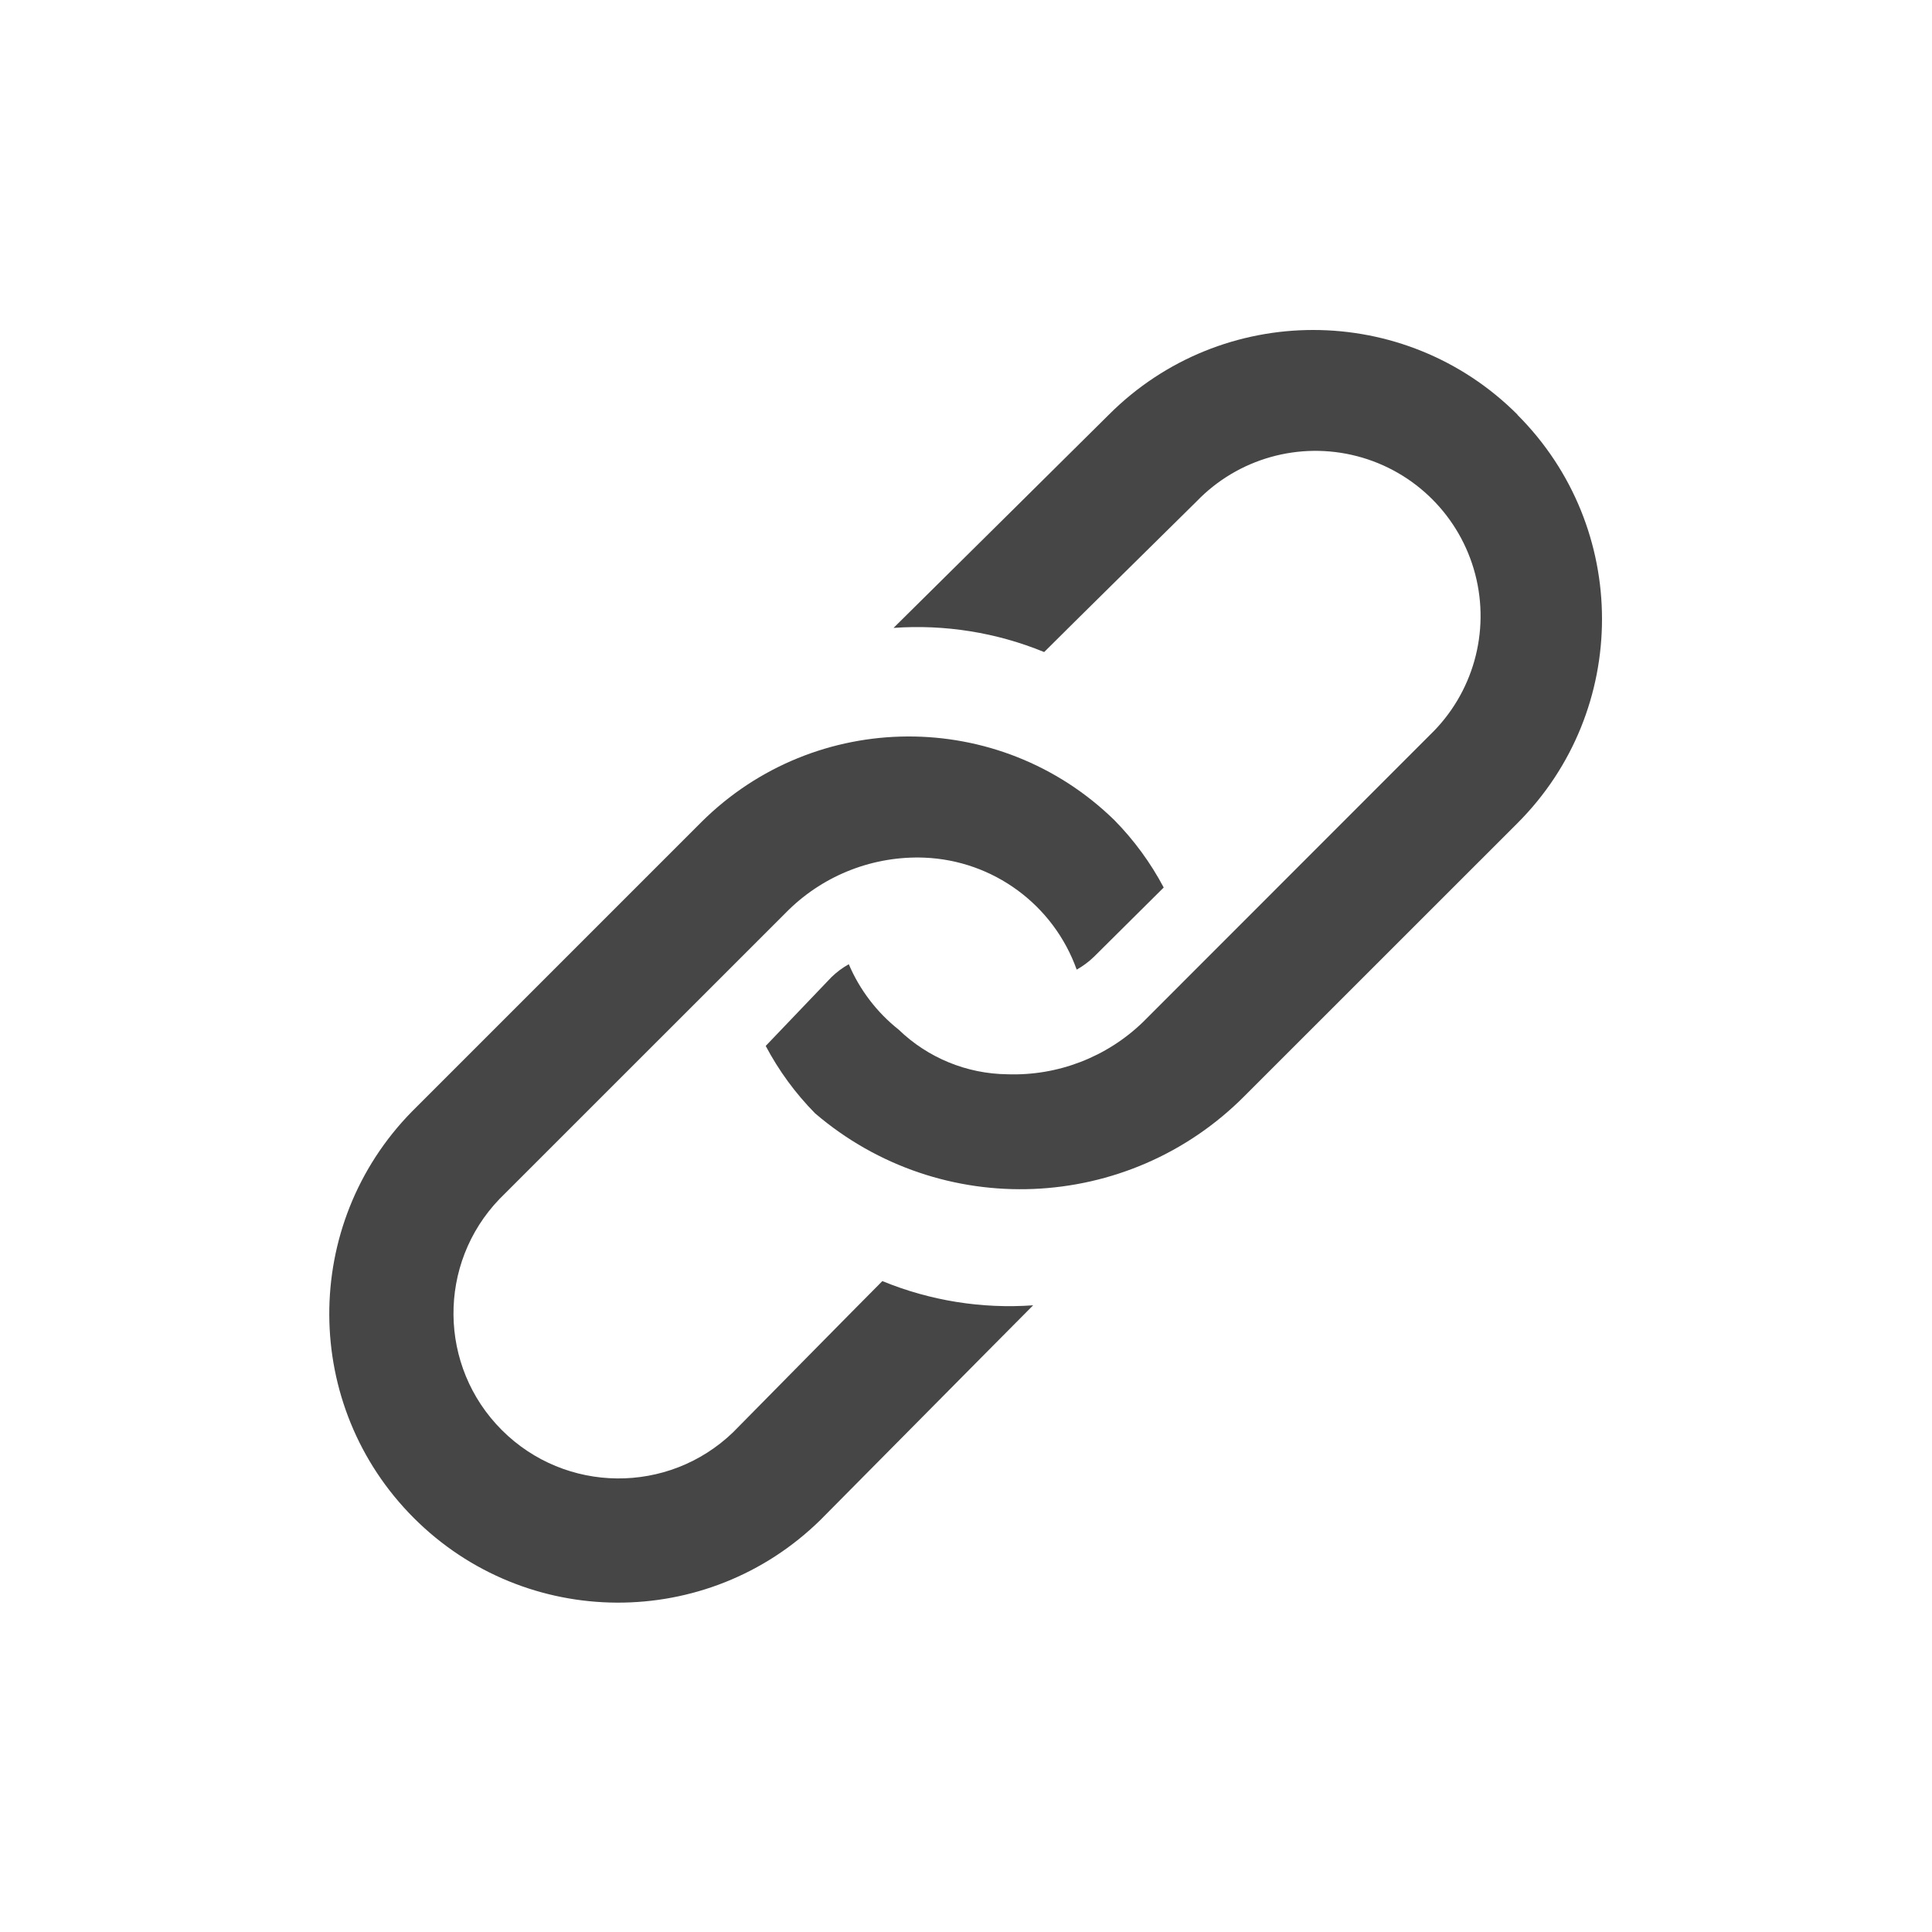
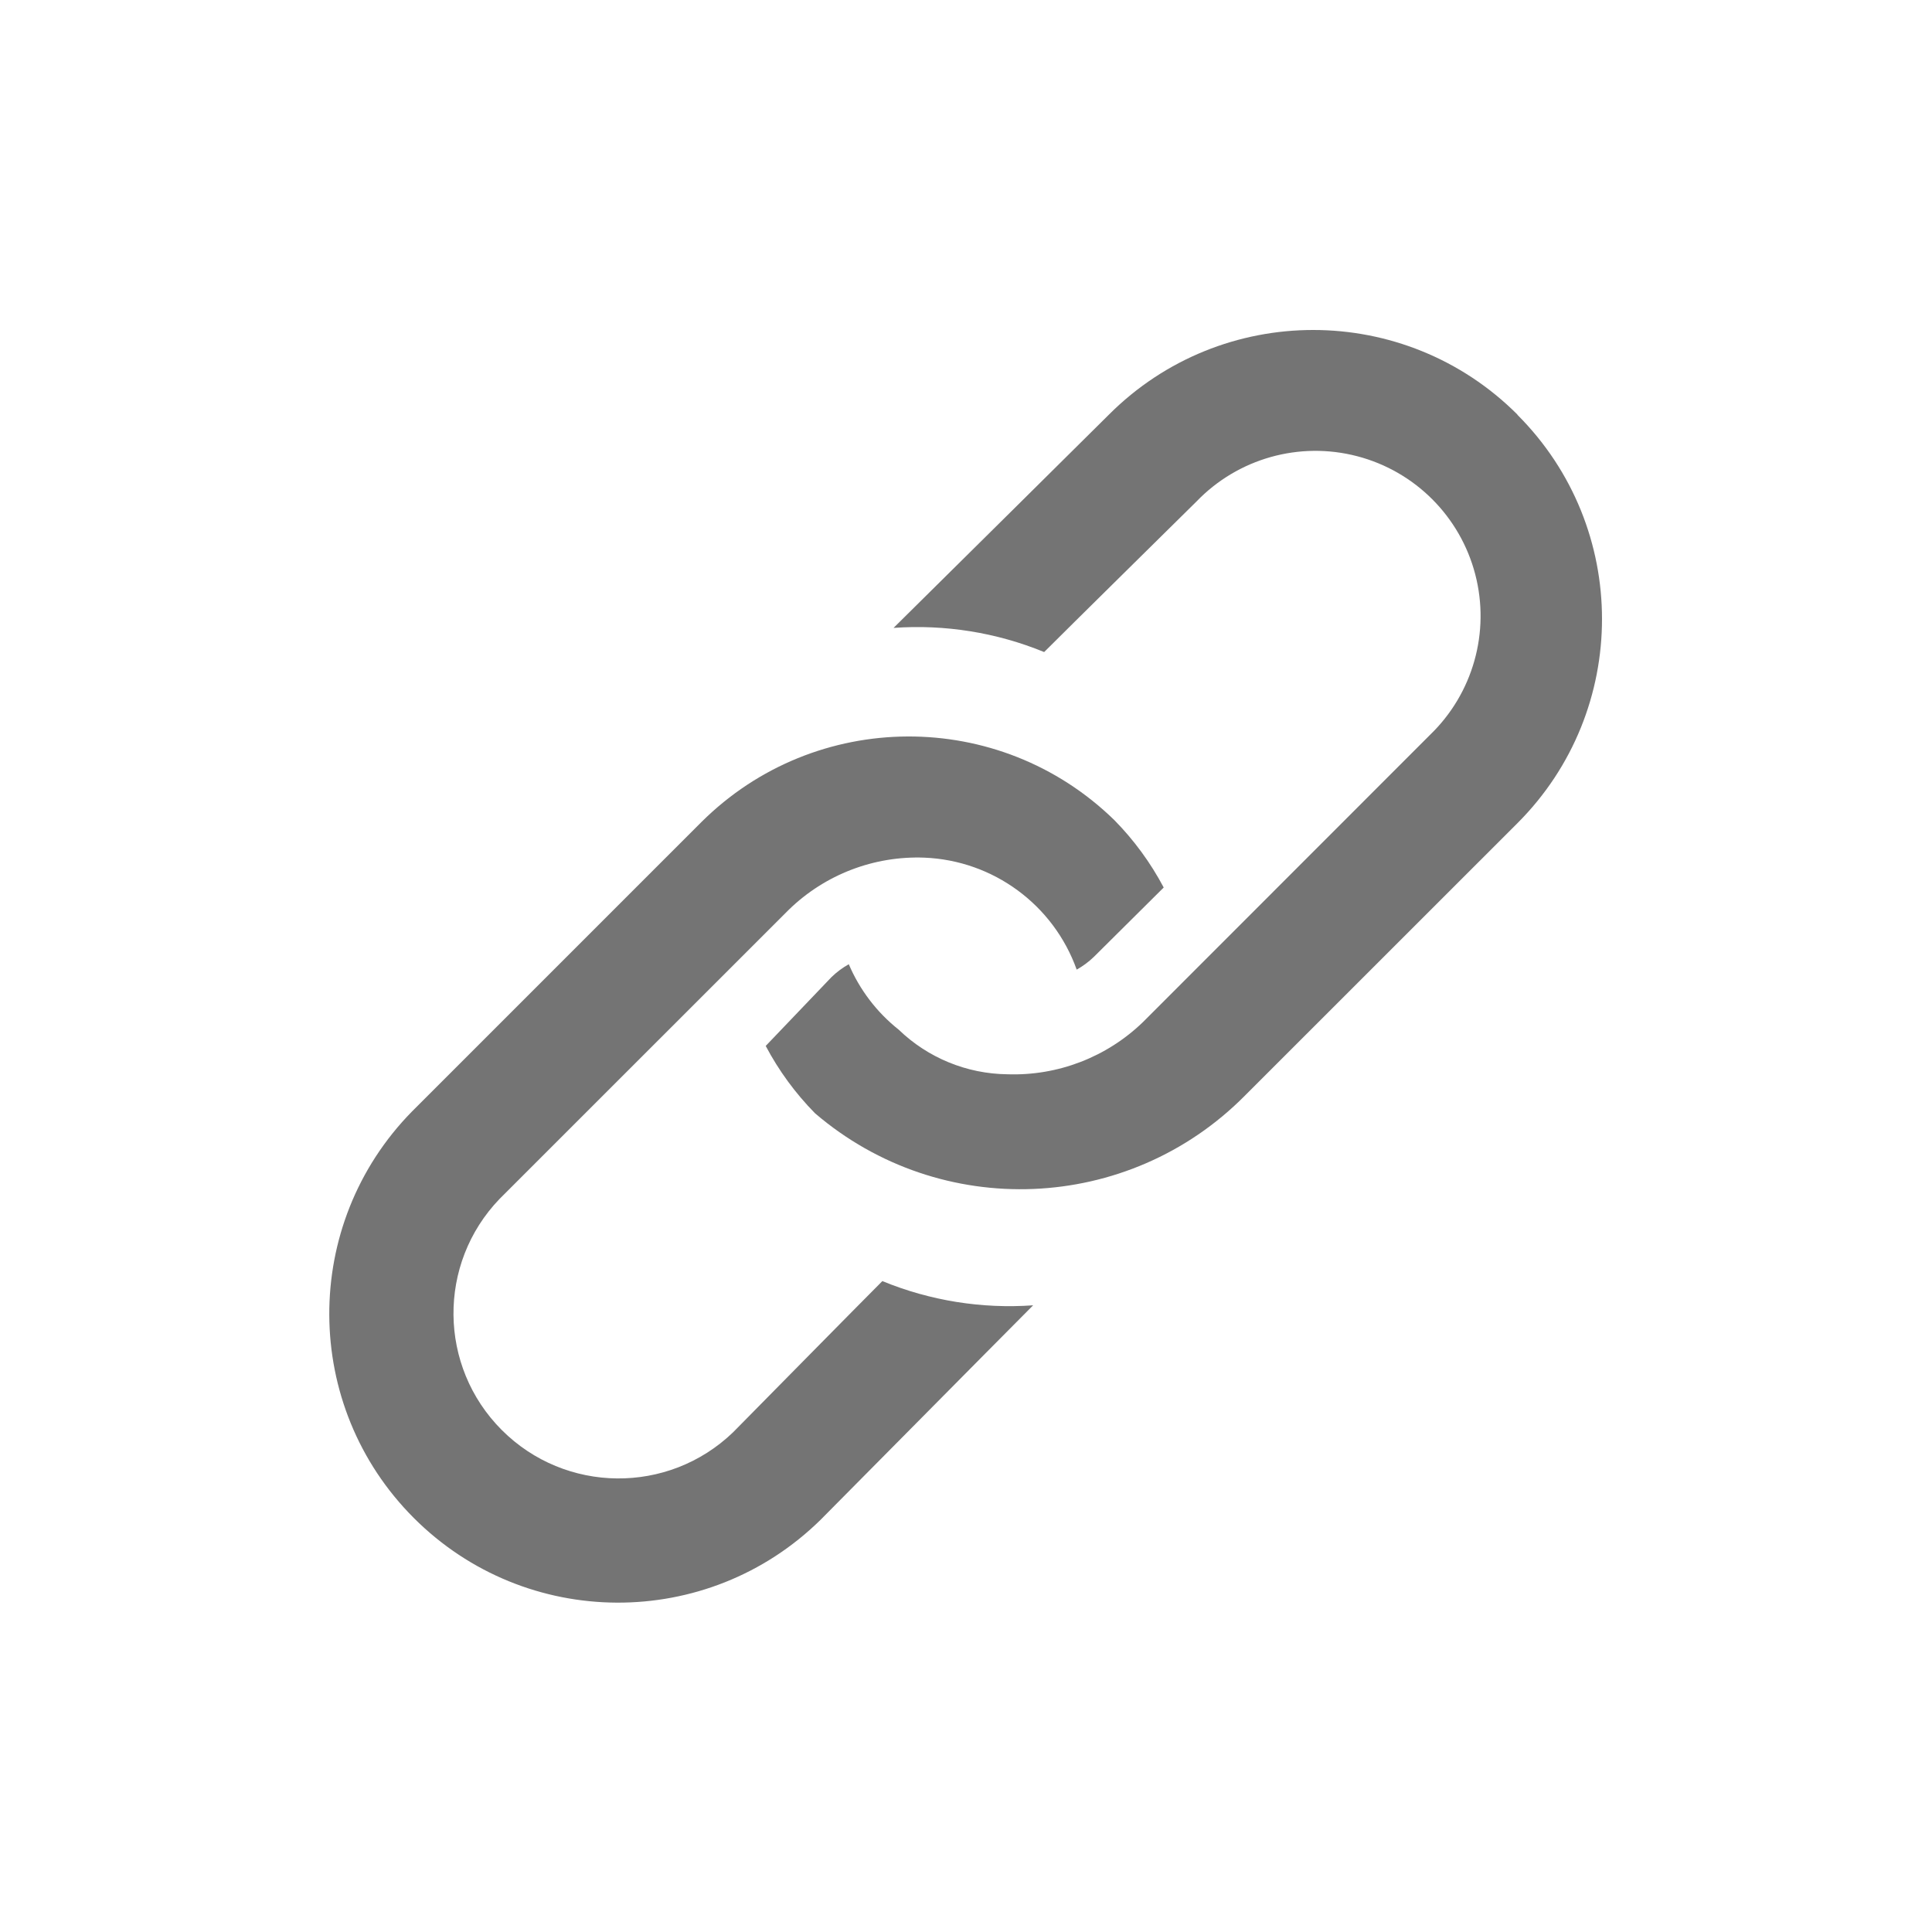
<svg xmlns="http://www.w3.org/2000/svg" id="Component_331_2" data-name="Component 331 – 2" width="24" height="24" viewBox="0 0 24 24">
  <rect id="Rectangle_189162" data-name="Rectangle 189162" width="24" height="24" rx="2" fill="#e6e6e6" opacity="0" />
  <g id="Decorative_icon" data-name="Decorative icon" transform="translate(3 3)">
    <rect id="Placement_Area" data-name="Placement Area" width="18" height="18" fill="red" opacity="0" />
    <g id="Icon">
      <rect id="Canvas" width="18" height="18" fill="#464646" opacity="0" />
-       <path id="Path_425467" data-name="Path 425467" d="M15.85,2.15a3.588,3.588,0,0,0-5.074,0C10.584,2.343,8.644,4.261,8.1,4.8a4.153,4.153,0,0,1,1.871.3c.259-.26,1.784-1.763,1.892-1.87a2.051,2.051,0,1,1,2.9,2.9L11.2,9.695a2.309,2.309,0,0,1-1.686.65,1.976,1.976,0,0,1-1.35-.554,2.077,2.077,0,0,1-.62-.813,1.033,1.033,0,0,0-.214.159l-.818.856a3.572,3.572,0,0,0,.613.837,3.924,3.924,0,0,0,5.339-.219L15.85,7.226a3.587,3.587,0,0,0,0-5.073Z" fill="#464646" />
-       <path id="Path_425468" data-name="Path 425468" d="M7.963,12.912c-.26.26-1.75,1.773-1.857,1.881a2.051,2.051,0,0,1-2.9-2.9L6.8,8.3a2.29,2.29,0,0,1,1.683-.646,2.1,2.1,0,0,1,1.892,1.391,1.033,1.033,0,0,0,.214-.159l.867-.861a3.583,3.583,0,0,0-.613-.837,3.655,3.655,0,0,0-5.13.024L2.119,10.806A3.588,3.588,0,0,0,7.193,15.88c.193-.193,2.1-2.122,2.641-2.665a4.15,4.15,0,0,1-1.871-.3Z" fill="#464646" />
+       <path id="Path_425467" data-name="Path 425467" d="M15.85,2.15a3.588,3.588,0,0,0-5.074,0C10.584,2.343,8.644,4.261,8.1,4.8a4.153,4.153,0,0,1,1.871.3c.259-.26,1.784-1.763,1.892-1.87a2.051,2.051,0,1,1,2.9,2.9L11.2,9.695a2.309,2.309,0,0,1-1.686.65,1.976,1.976,0,0,1-1.35-.554,2.077,2.077,0,0,1-.62-.813,1.033,1.033,0,0,0-.214.159l-.818.856a3.572,3.572,0,0,0,.613.837,3.924,3.924,0,0,0,5.339-.219L15.85,7.226a3.587,3.587,0,0,0,0-5.073Z" fill="#747474" />
+       <path id="Path_425468" data-name="Path 425468" d="M7.963,12.912c-.26.26-1.75,1.773-1.857,1.881a2.051,2.051,0,0,1-2.9-2.9L6.8,8.3a2.29,2.29,0,0,1,1.683-.646,2.1,2.1,0,0,1,1.892,1.391,1.033,1.033,0,0,0,.214-.159l.867-.861a3.583,3.583,0,0,0-.613-.837,3.655,3.655,0,0,0-5.13.024L2.119,10.806A3.588,3.588,0,0,0,7.193,15.88c.193-.193,2.1-2.122,2.641-2.665a4.15,4.15,0,0,1-1.871-.3Z" fill="#747474" />
    </g>
  </g>
</svg>
